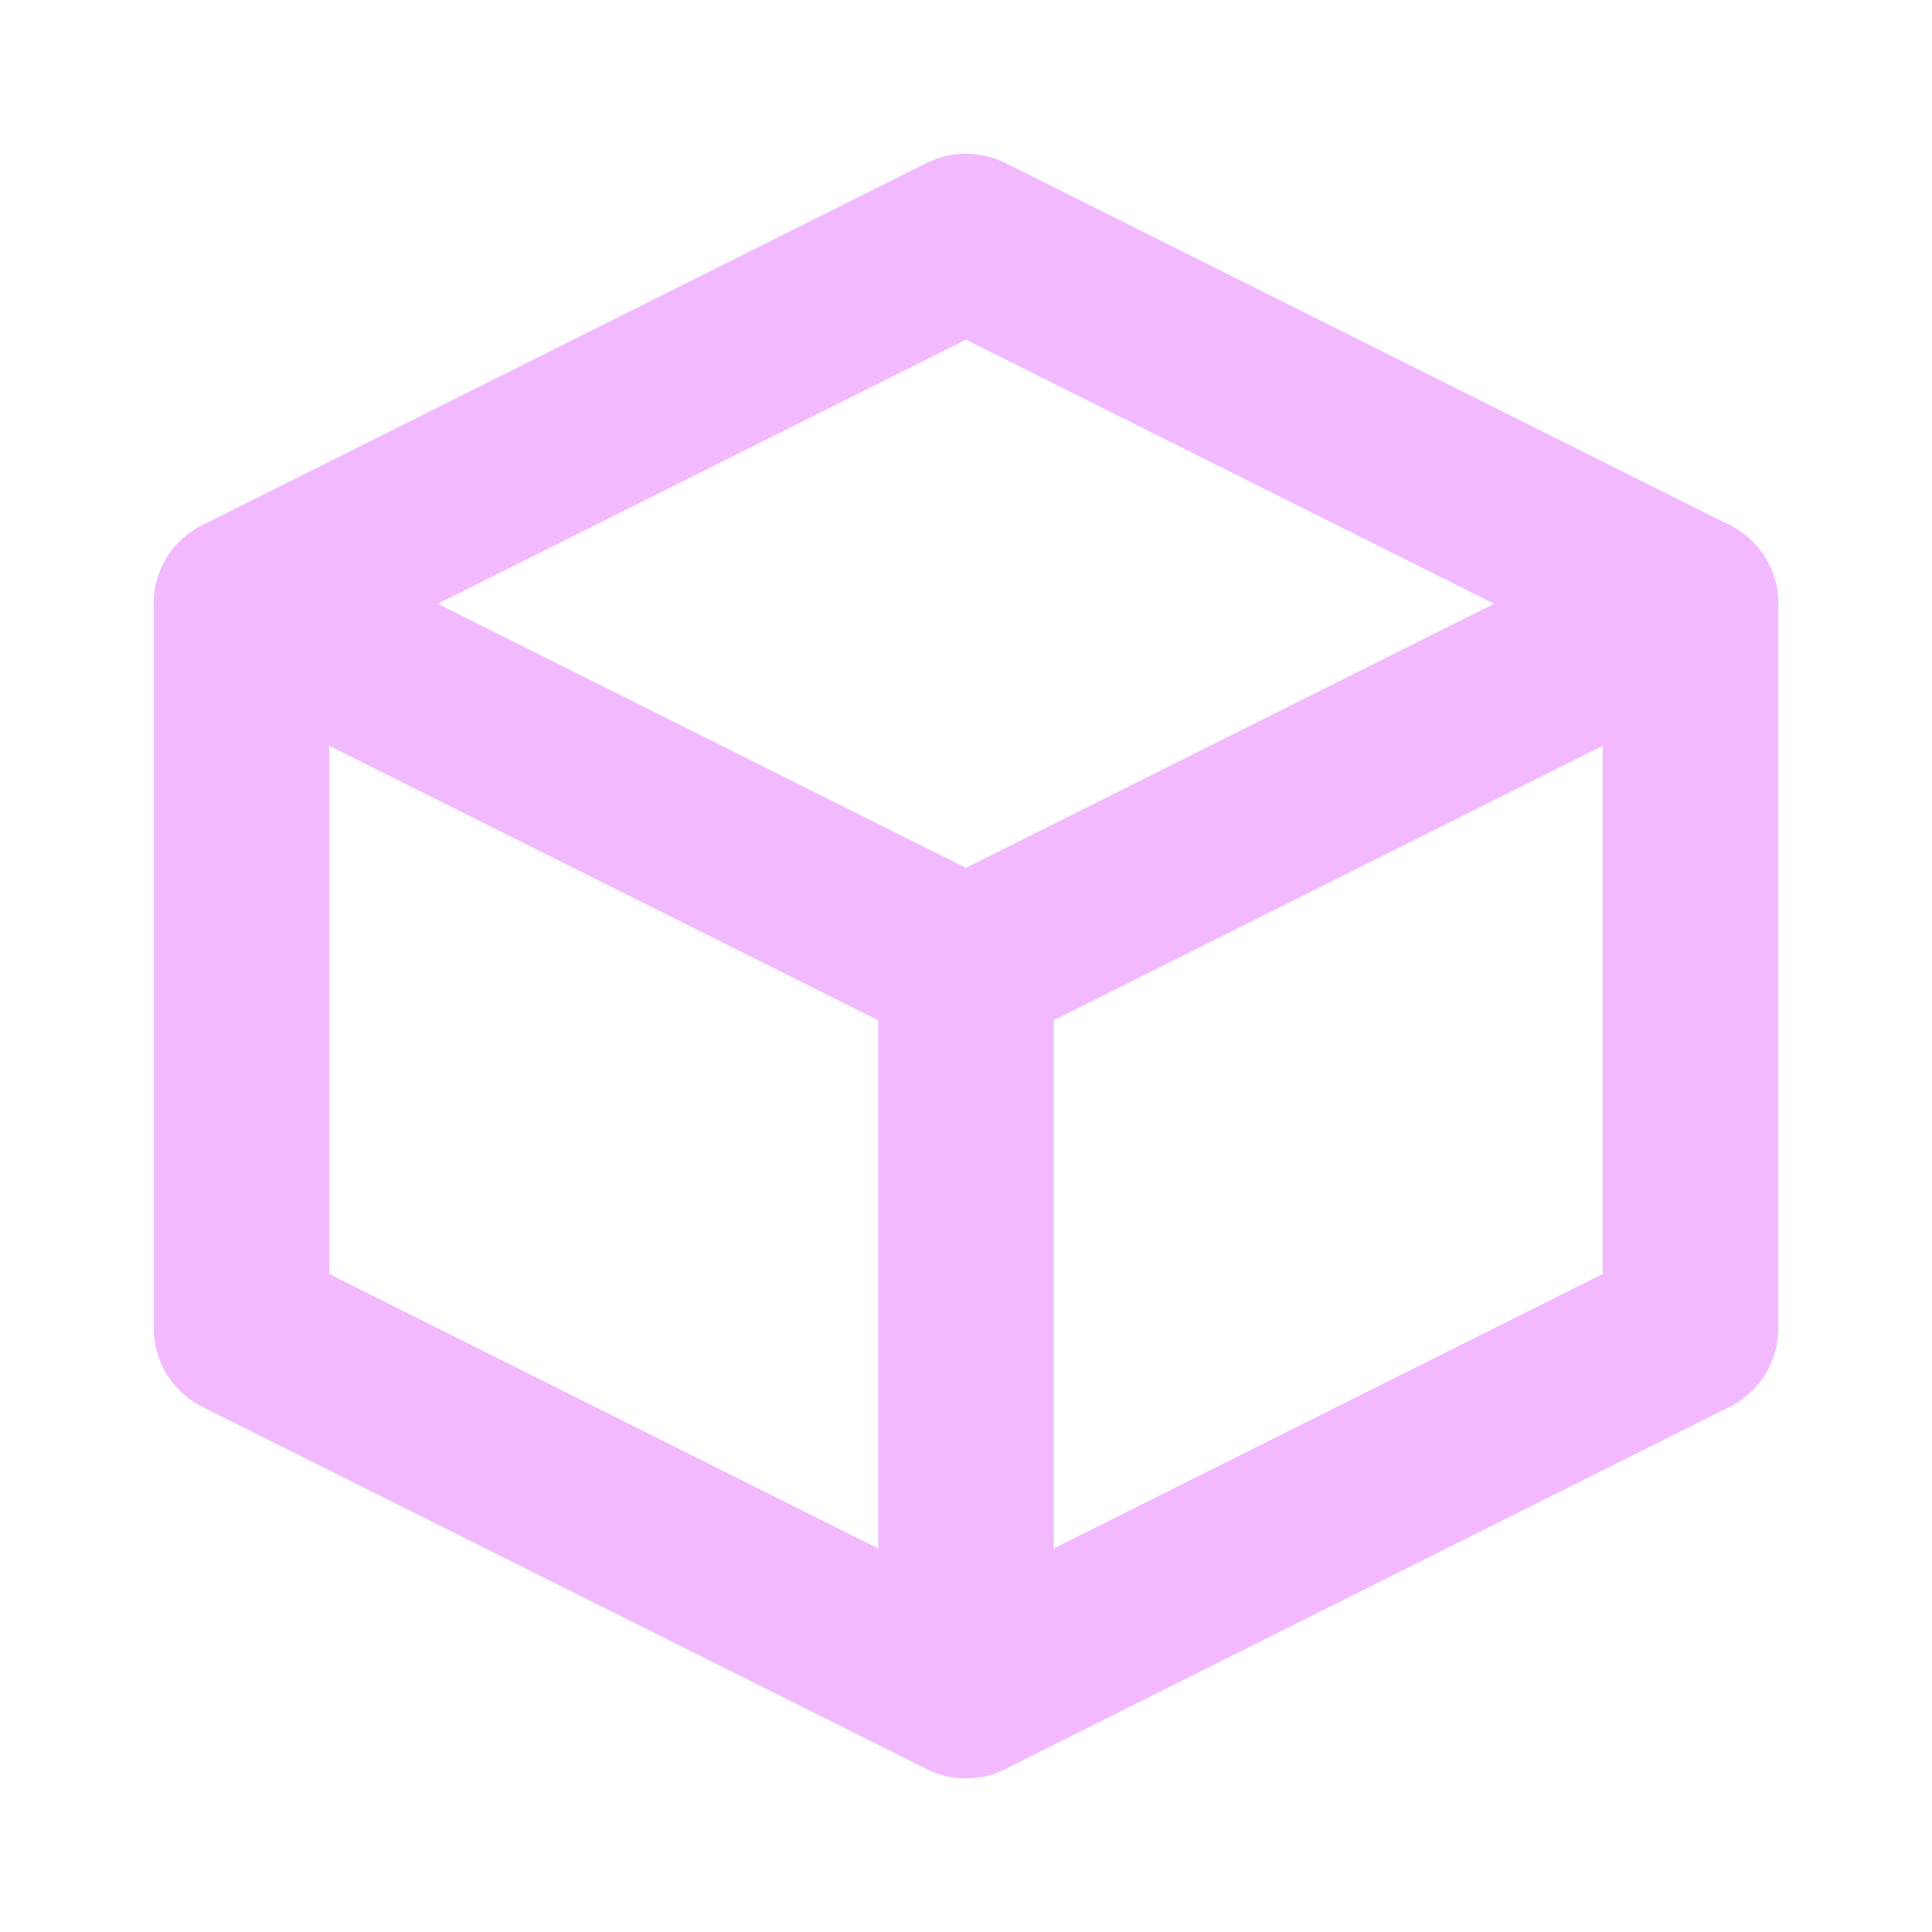
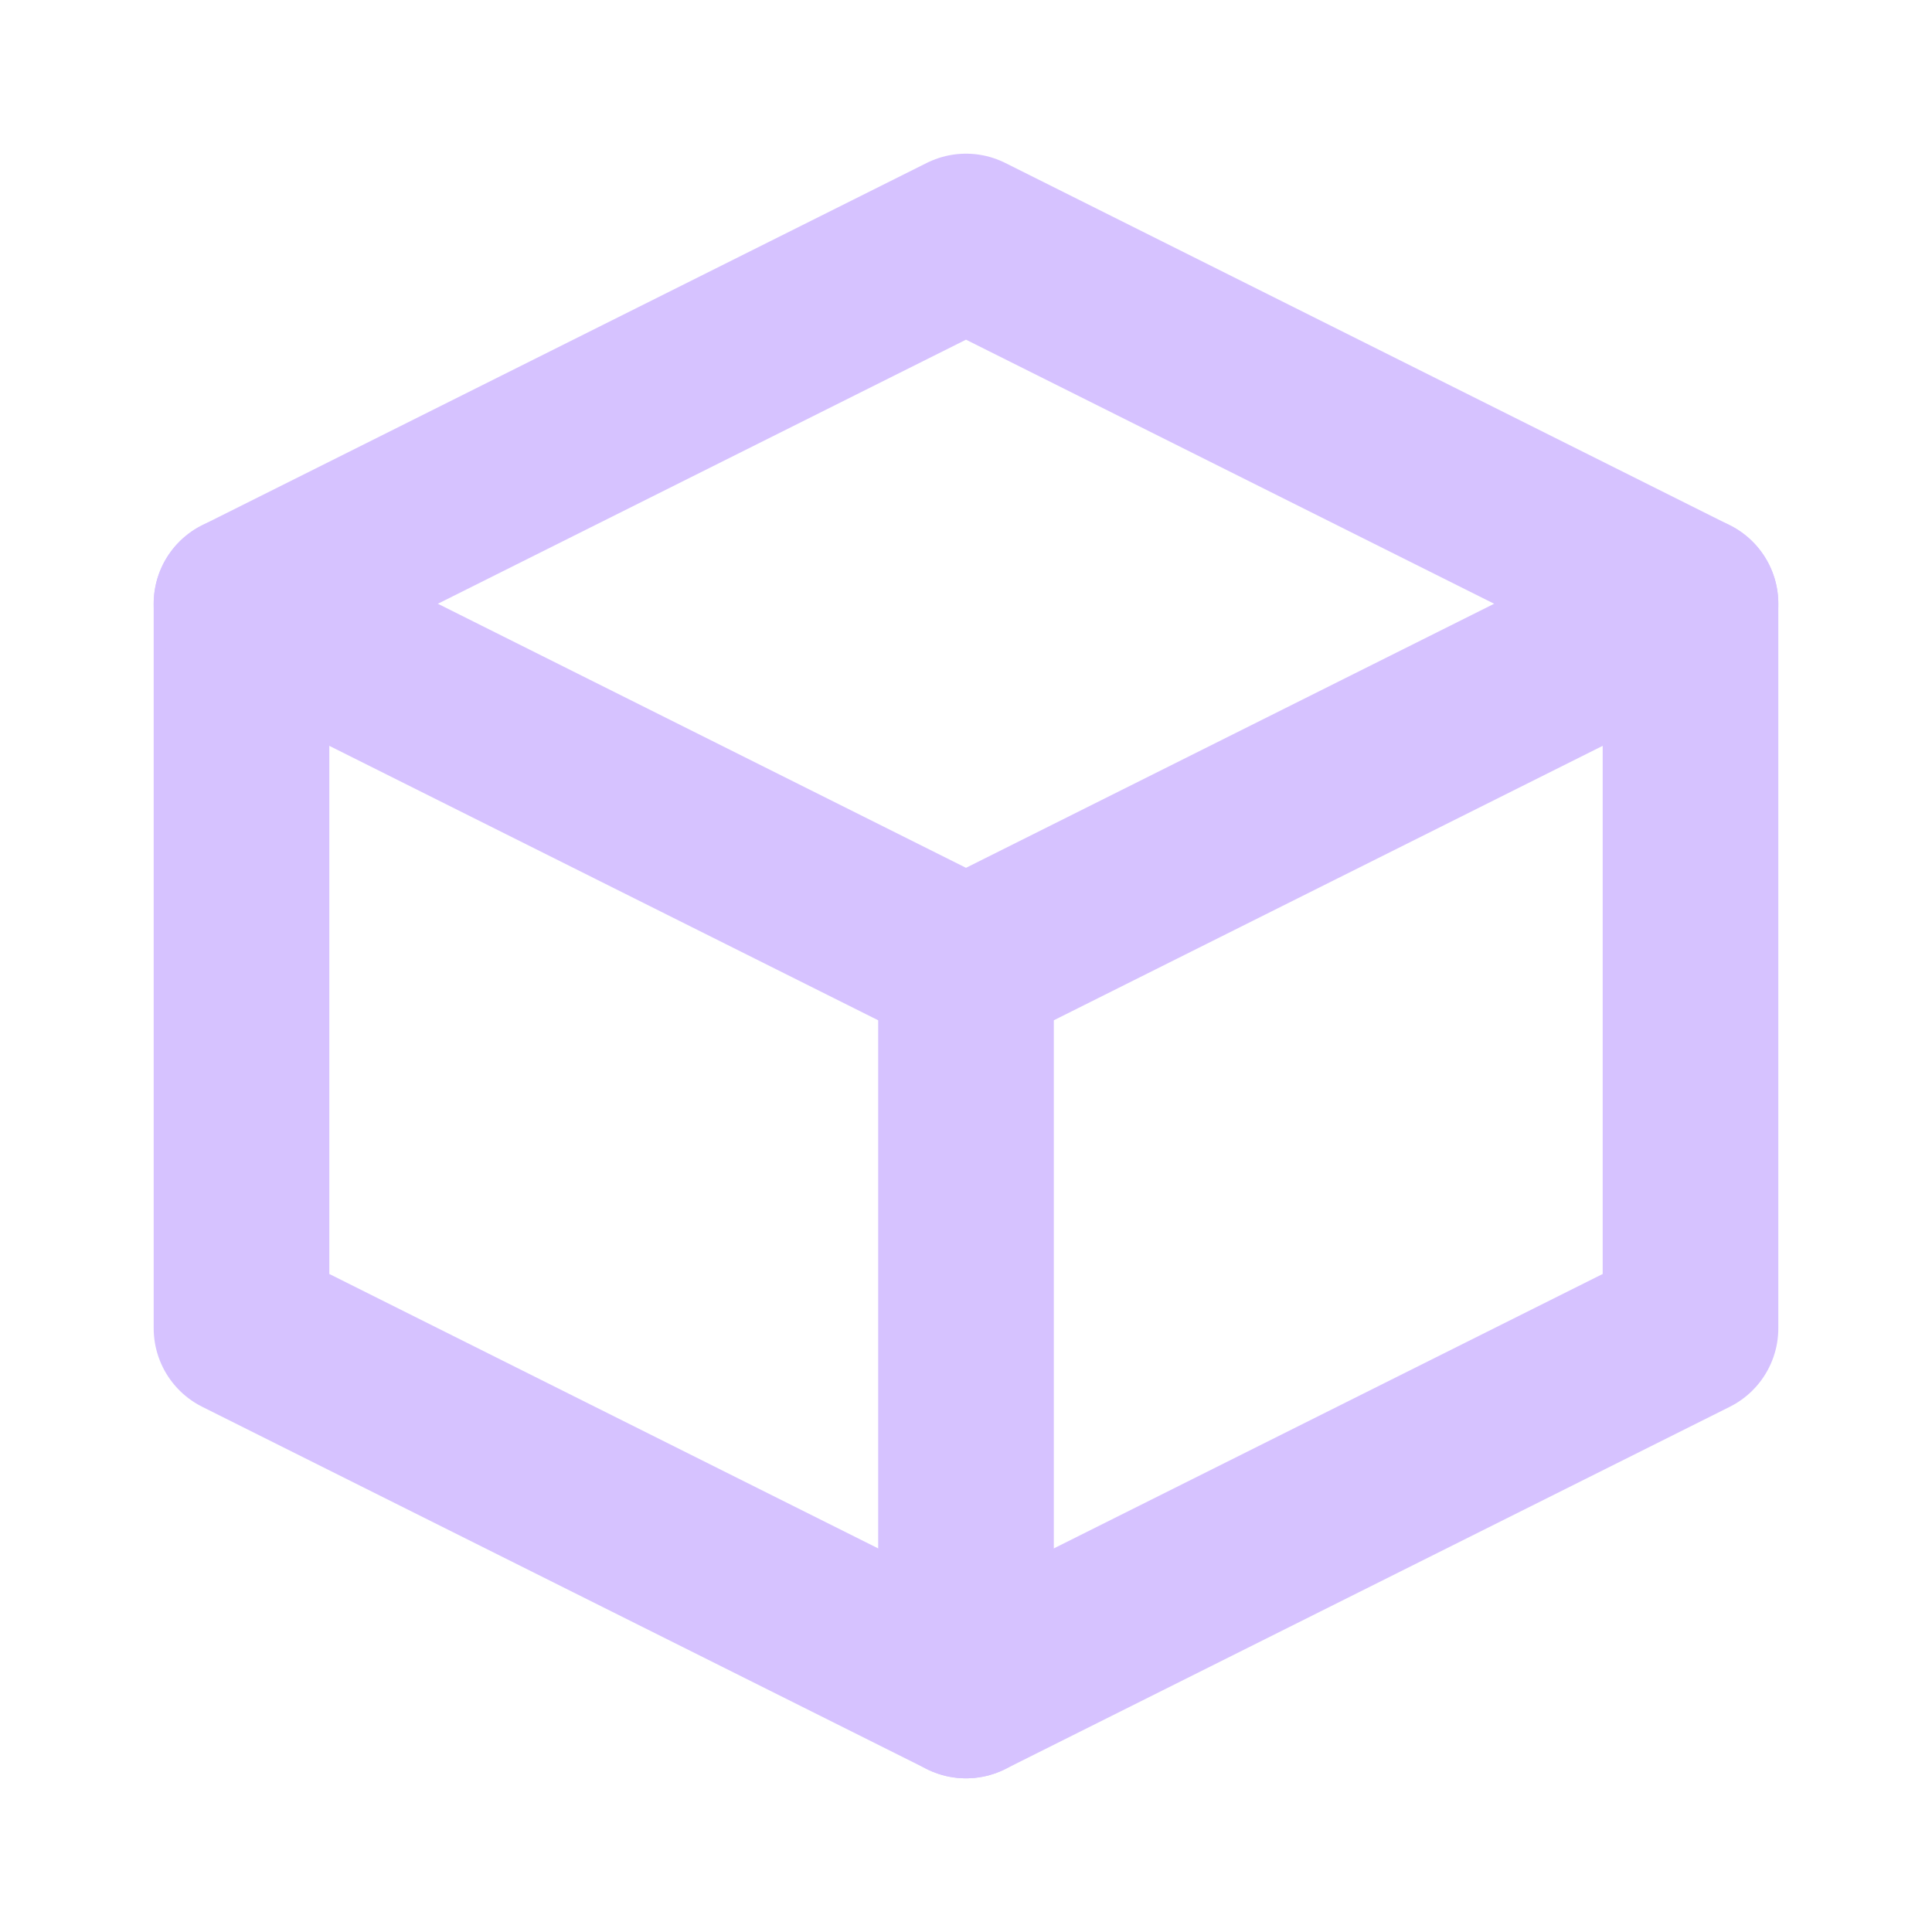
<svg xmlns="http://www.w3.org/2000/svg" preserveAspectRatio="none" overflow="visible" style="display: block;" width="22" height="22" viewBox="0 0 22 22" fill="none">
  <g id="Frame">
-     <path id="Vector" d="M2.75 6.875L11 2.75L19.25 6.875V15.125L11 19.25L2.75 15.125V6.875Z" stroke-width="2" stroke-linecap="round" stroke-linejoin="round" stroke="#F2B9FF" />
-     <path id="Vector_2" d="M2.75 6.875L11 11M11 11L19.25 6.875M11 11V19.25" stroke-width="2" stroke-linecap="round" stroke-linejoin="round" stroke="#F2B9FF" />
+     <path id="Vector" d="M2.75 6.875L11 2.75L19.25 6.875V15.125L11 19.25L2.75 15.125V6.875Z" stroke-width="2" stroke-linecap="round" stroke-linejoin="round" stroke="#d6c2ff" />
+     <path id="Vector_2" d="M2.75 6.875L11 11M11 11L19.25 6.875M11 11V19.25" stroke-width="2" stroke-linecap="round" stroke-linejoin="round" stroke="#d6c2ff" />
  </g>
</svg>
